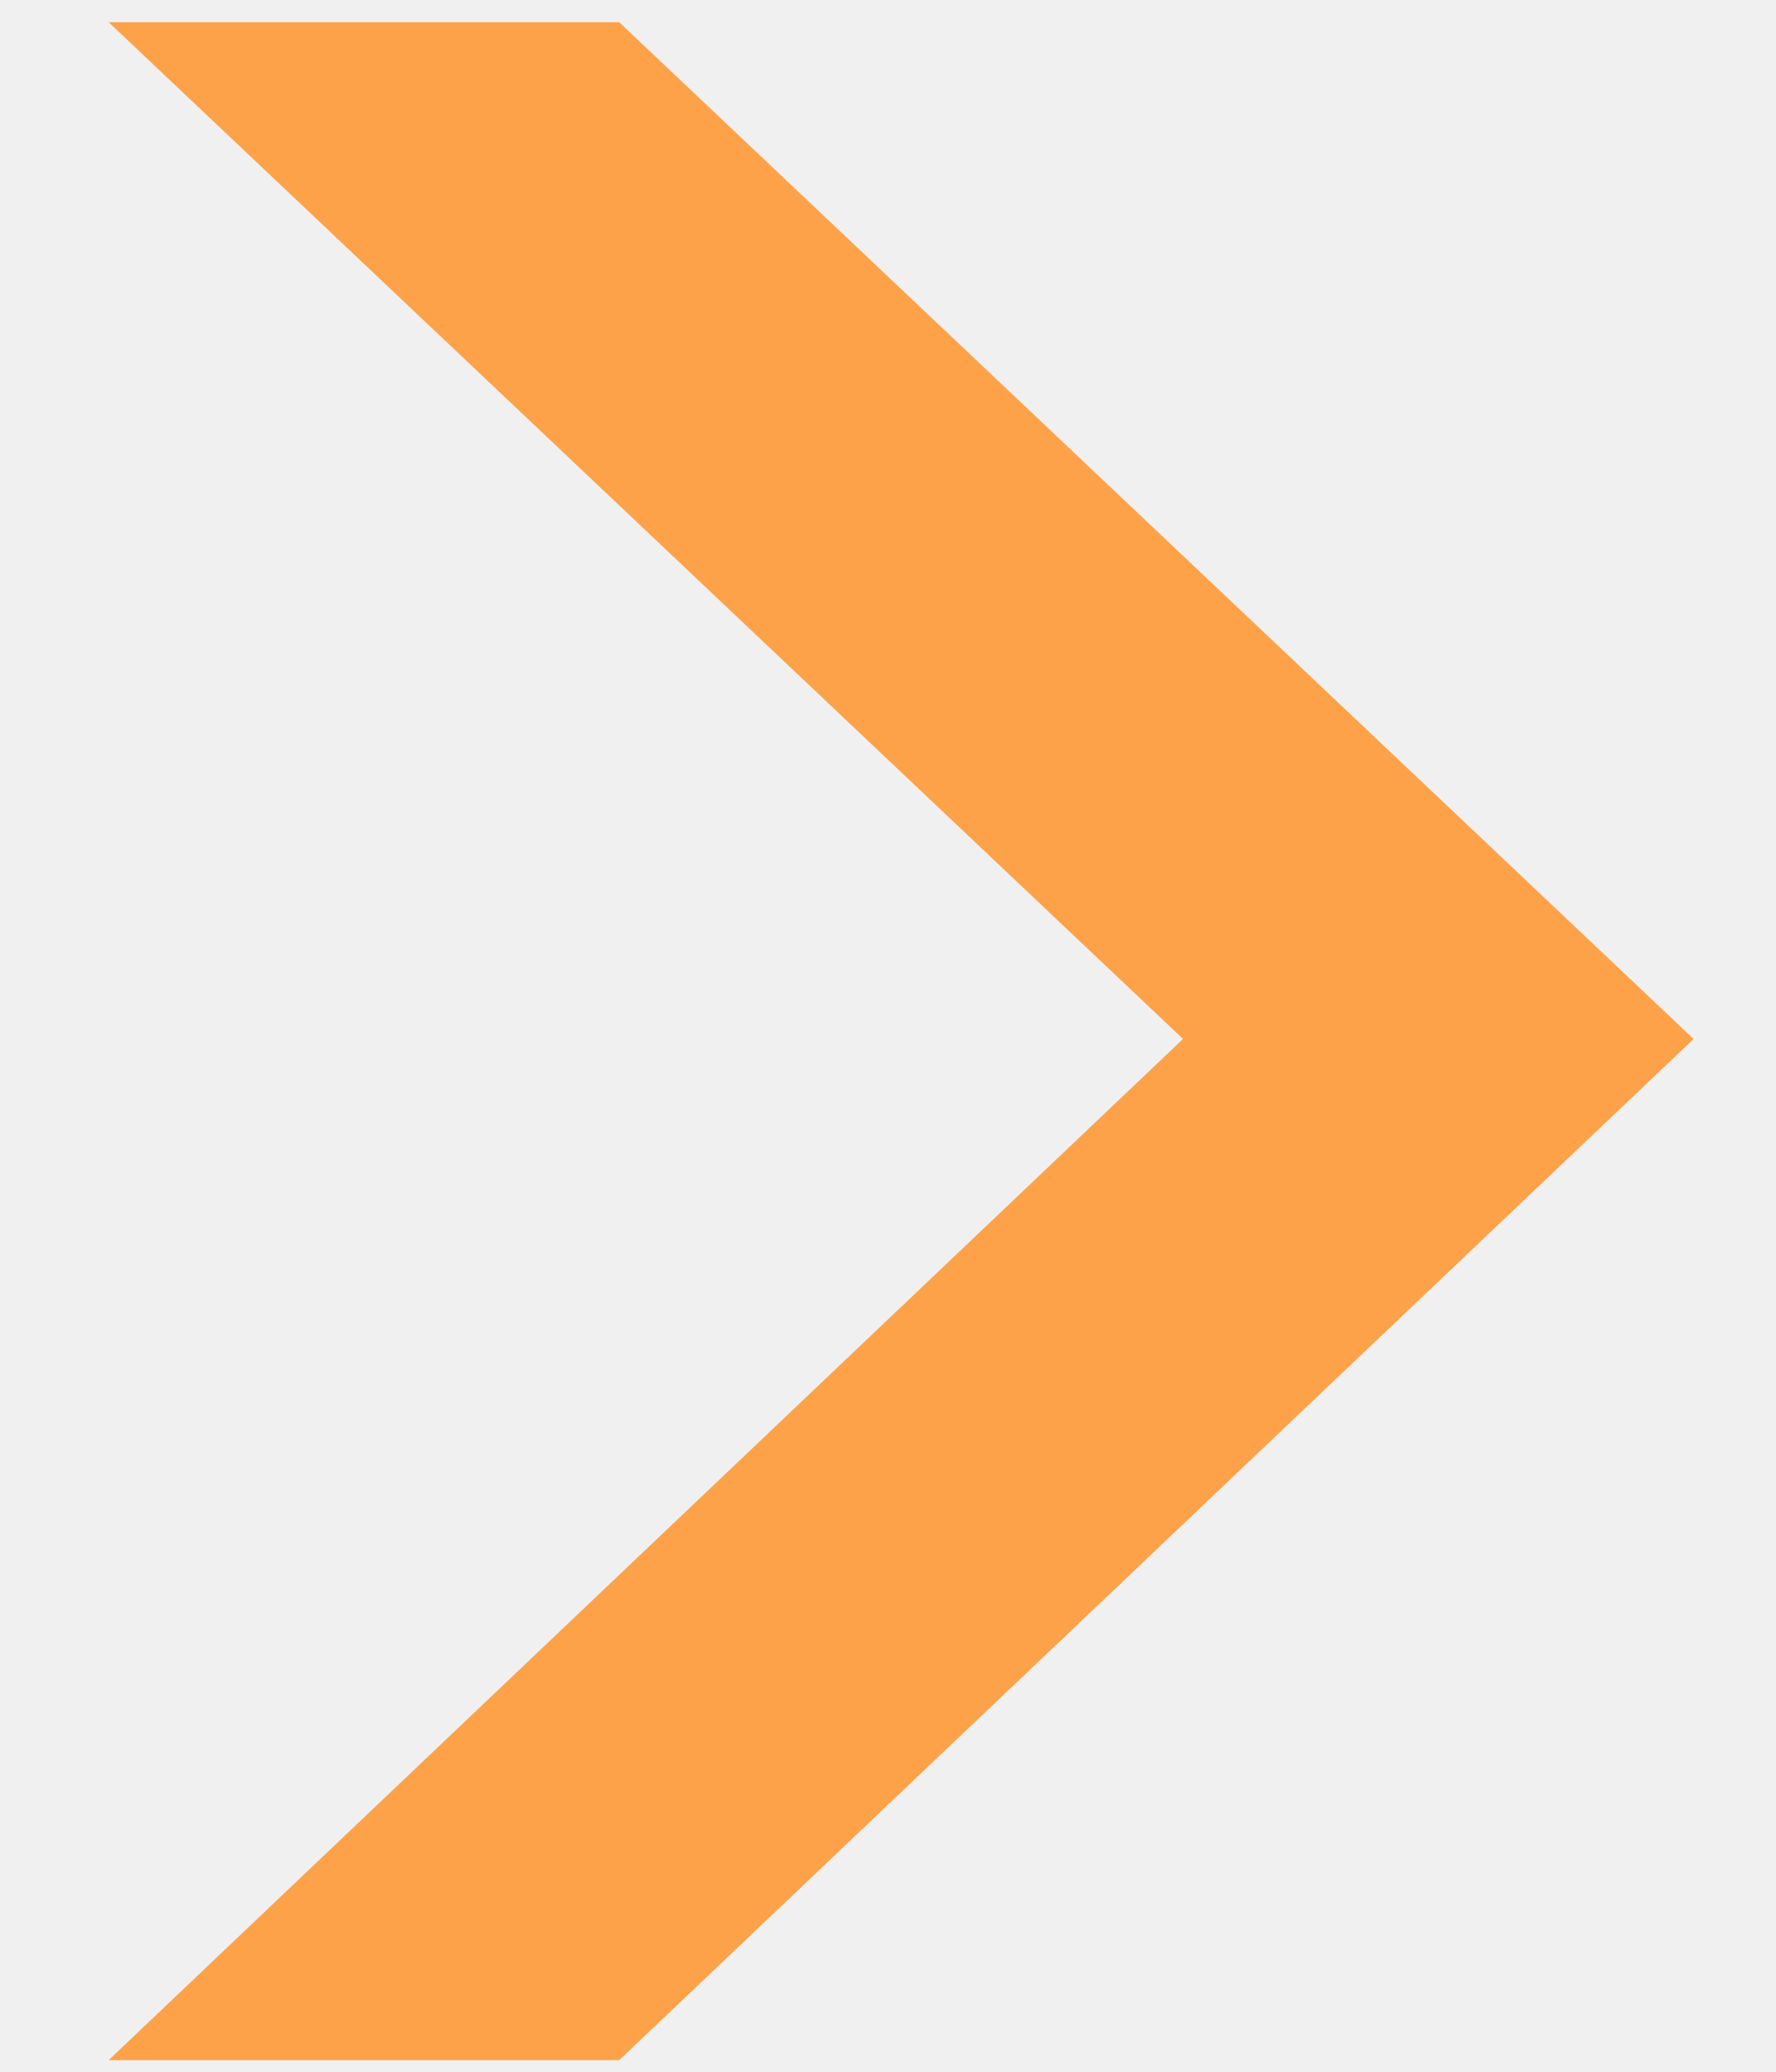
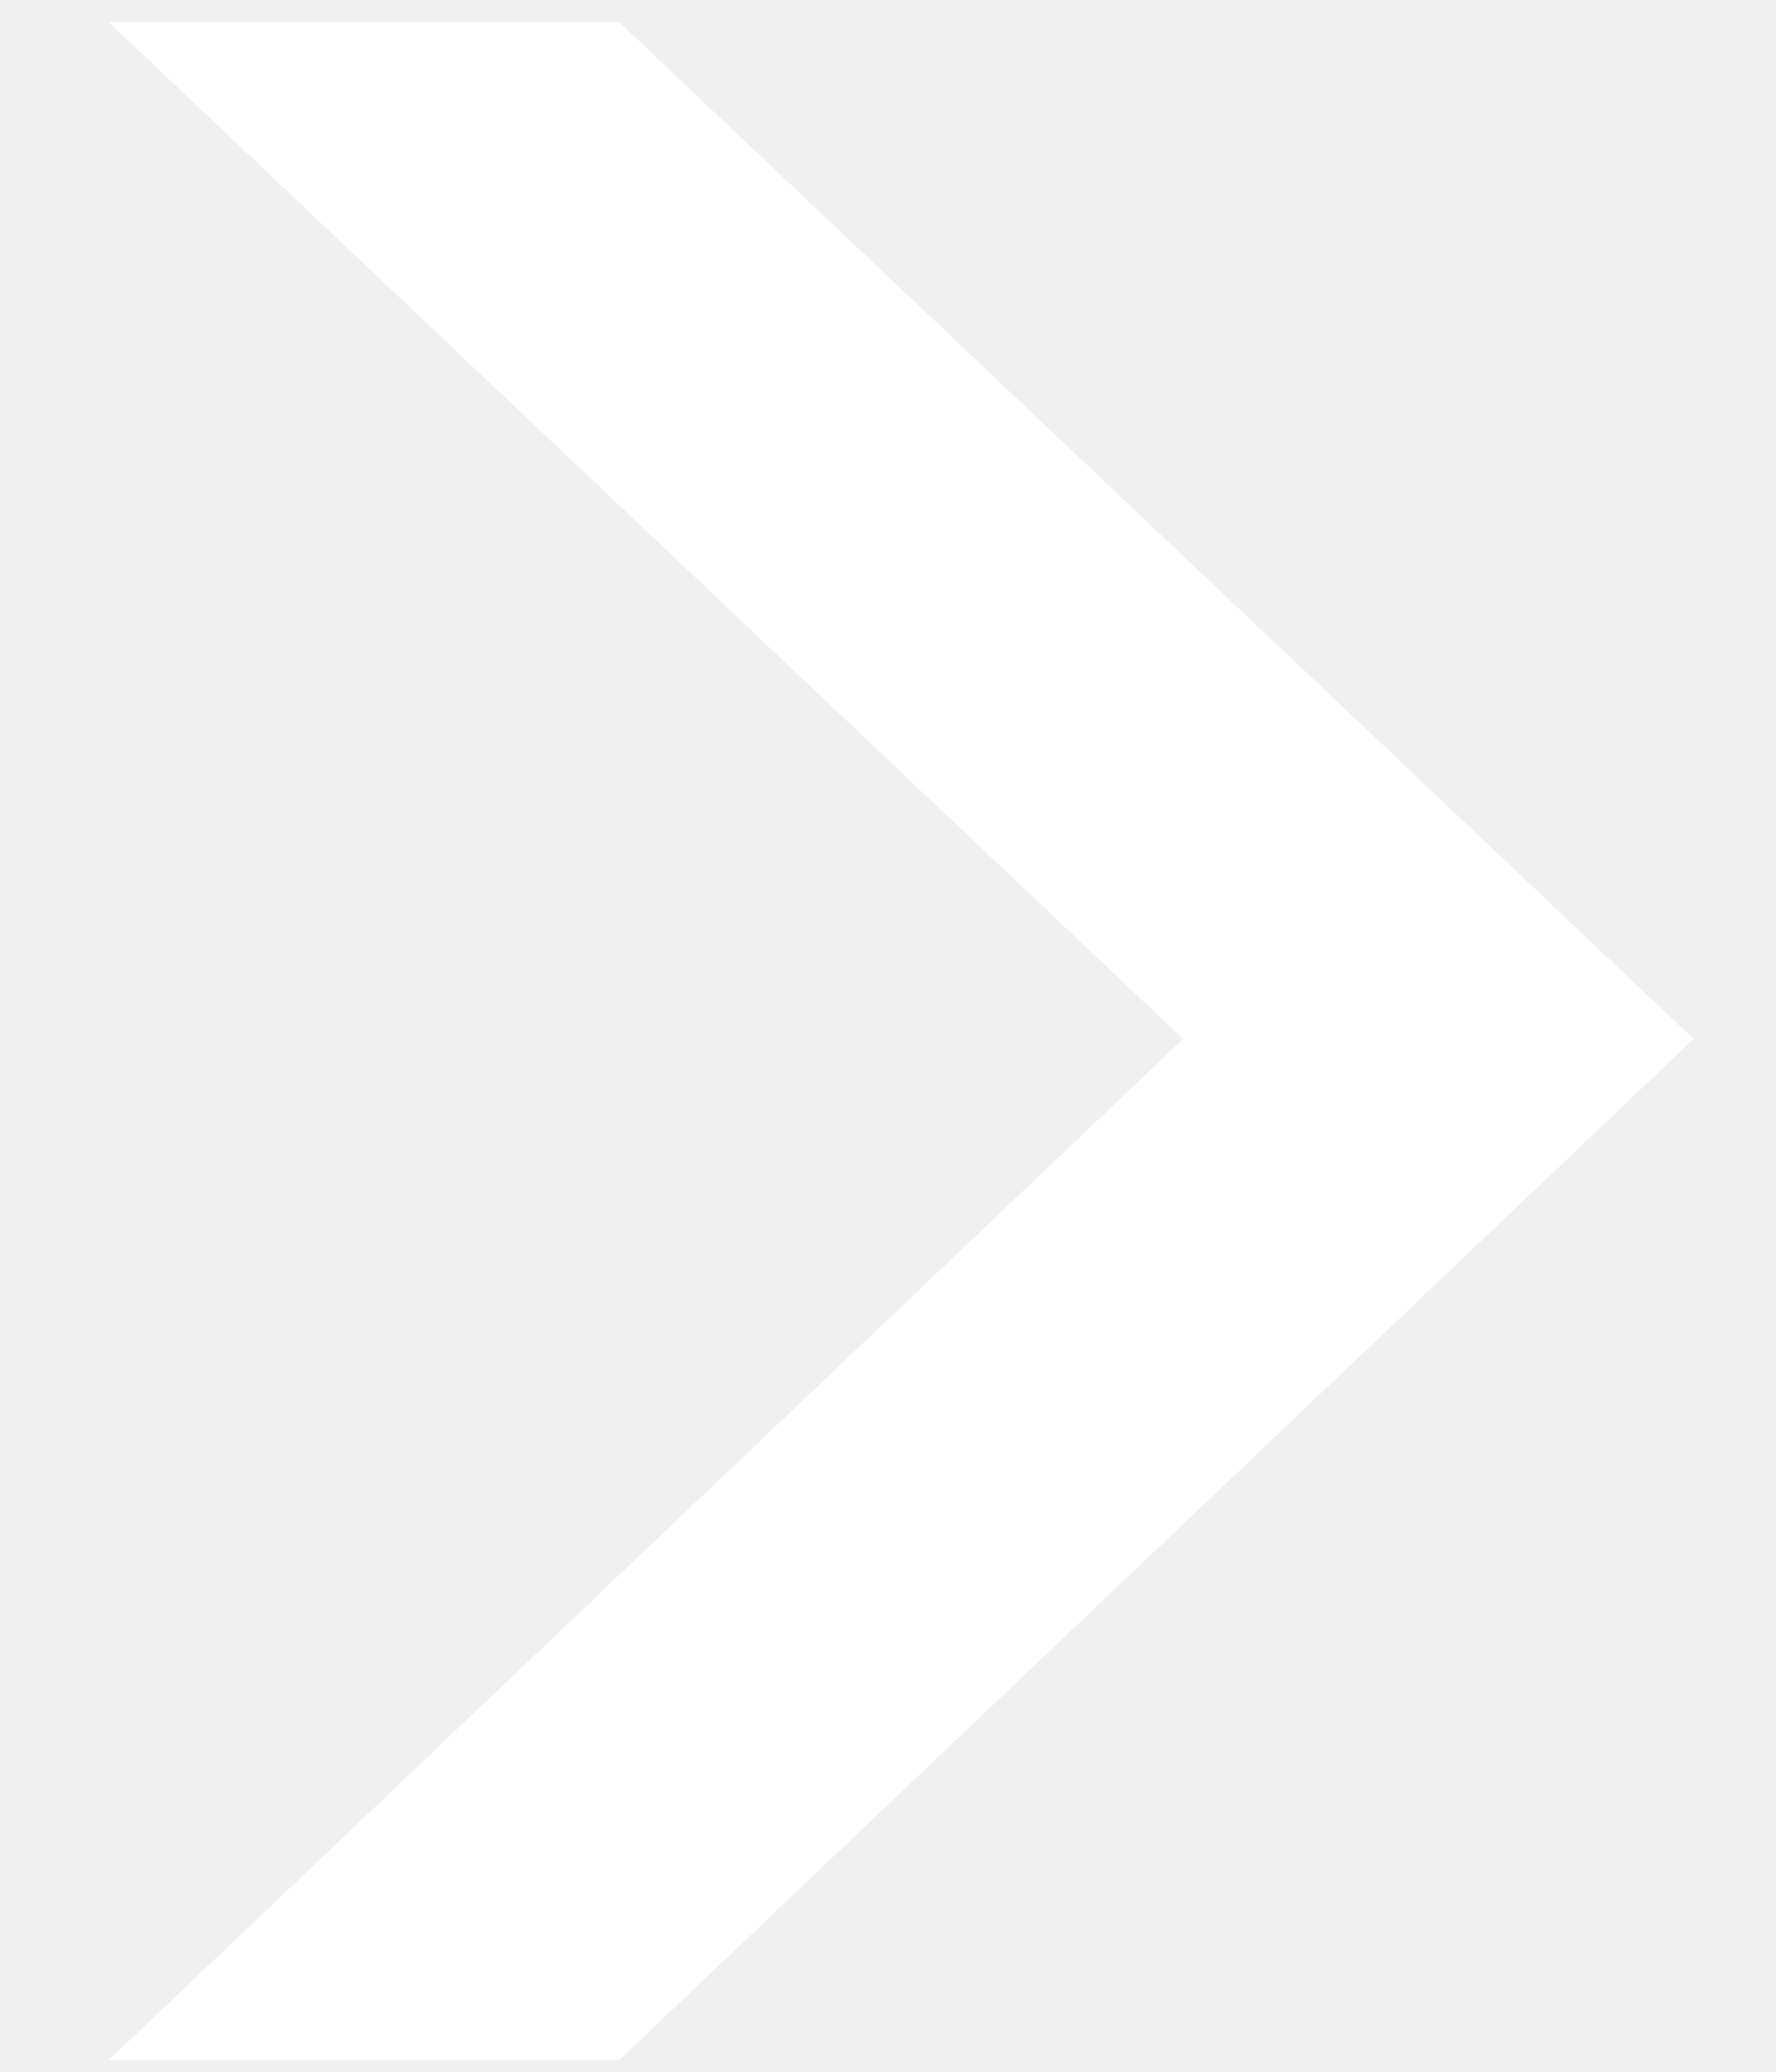
<svg xmlns="http://www.w3.org/2000/svg" width="12" height="14" viewBox="0 0 12 14" fill="none">
-   <path d="M0.734 0.15H4.184L11.444 7.02L4.184 13.92H0.734L7.994 7.02L0.734 0.15Z" fill="#FEA249" />
+   <path d="M0.734 0.15H4.184L11.444 7.02L4.184 13.92H0.734L7.994 7.02L0.734 0.15Z" fill="#FFF" />
</svg>
